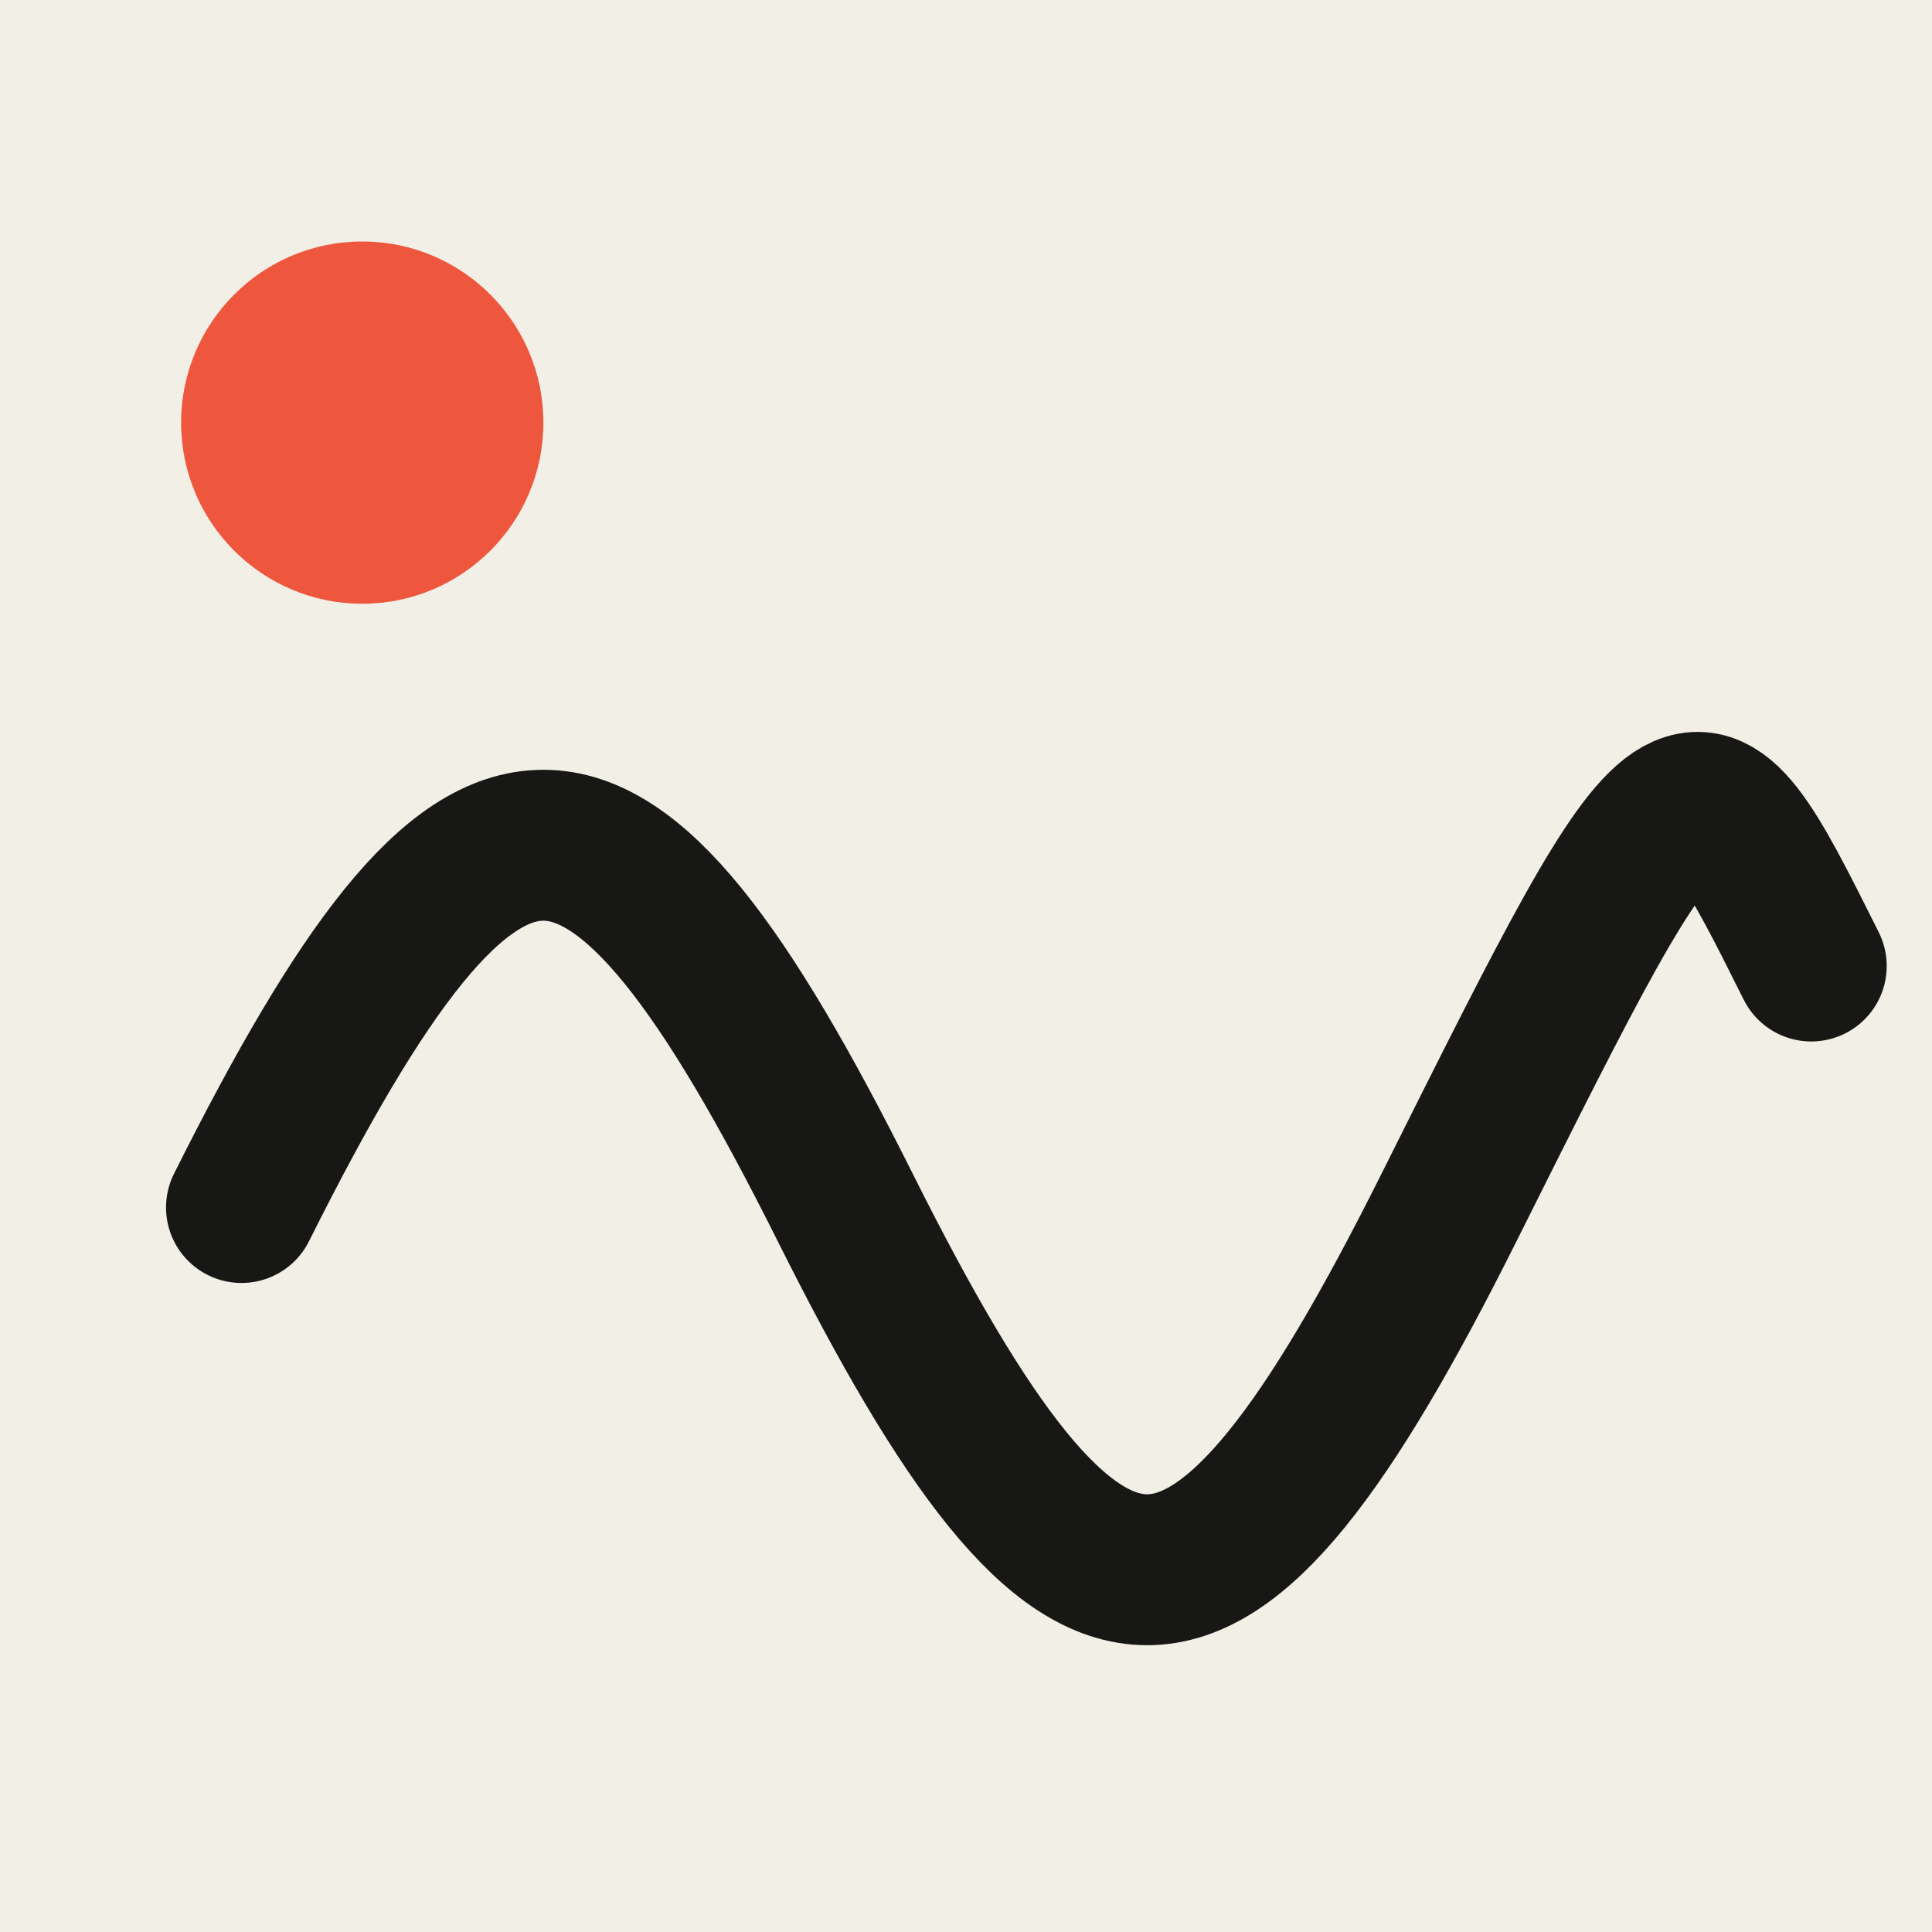
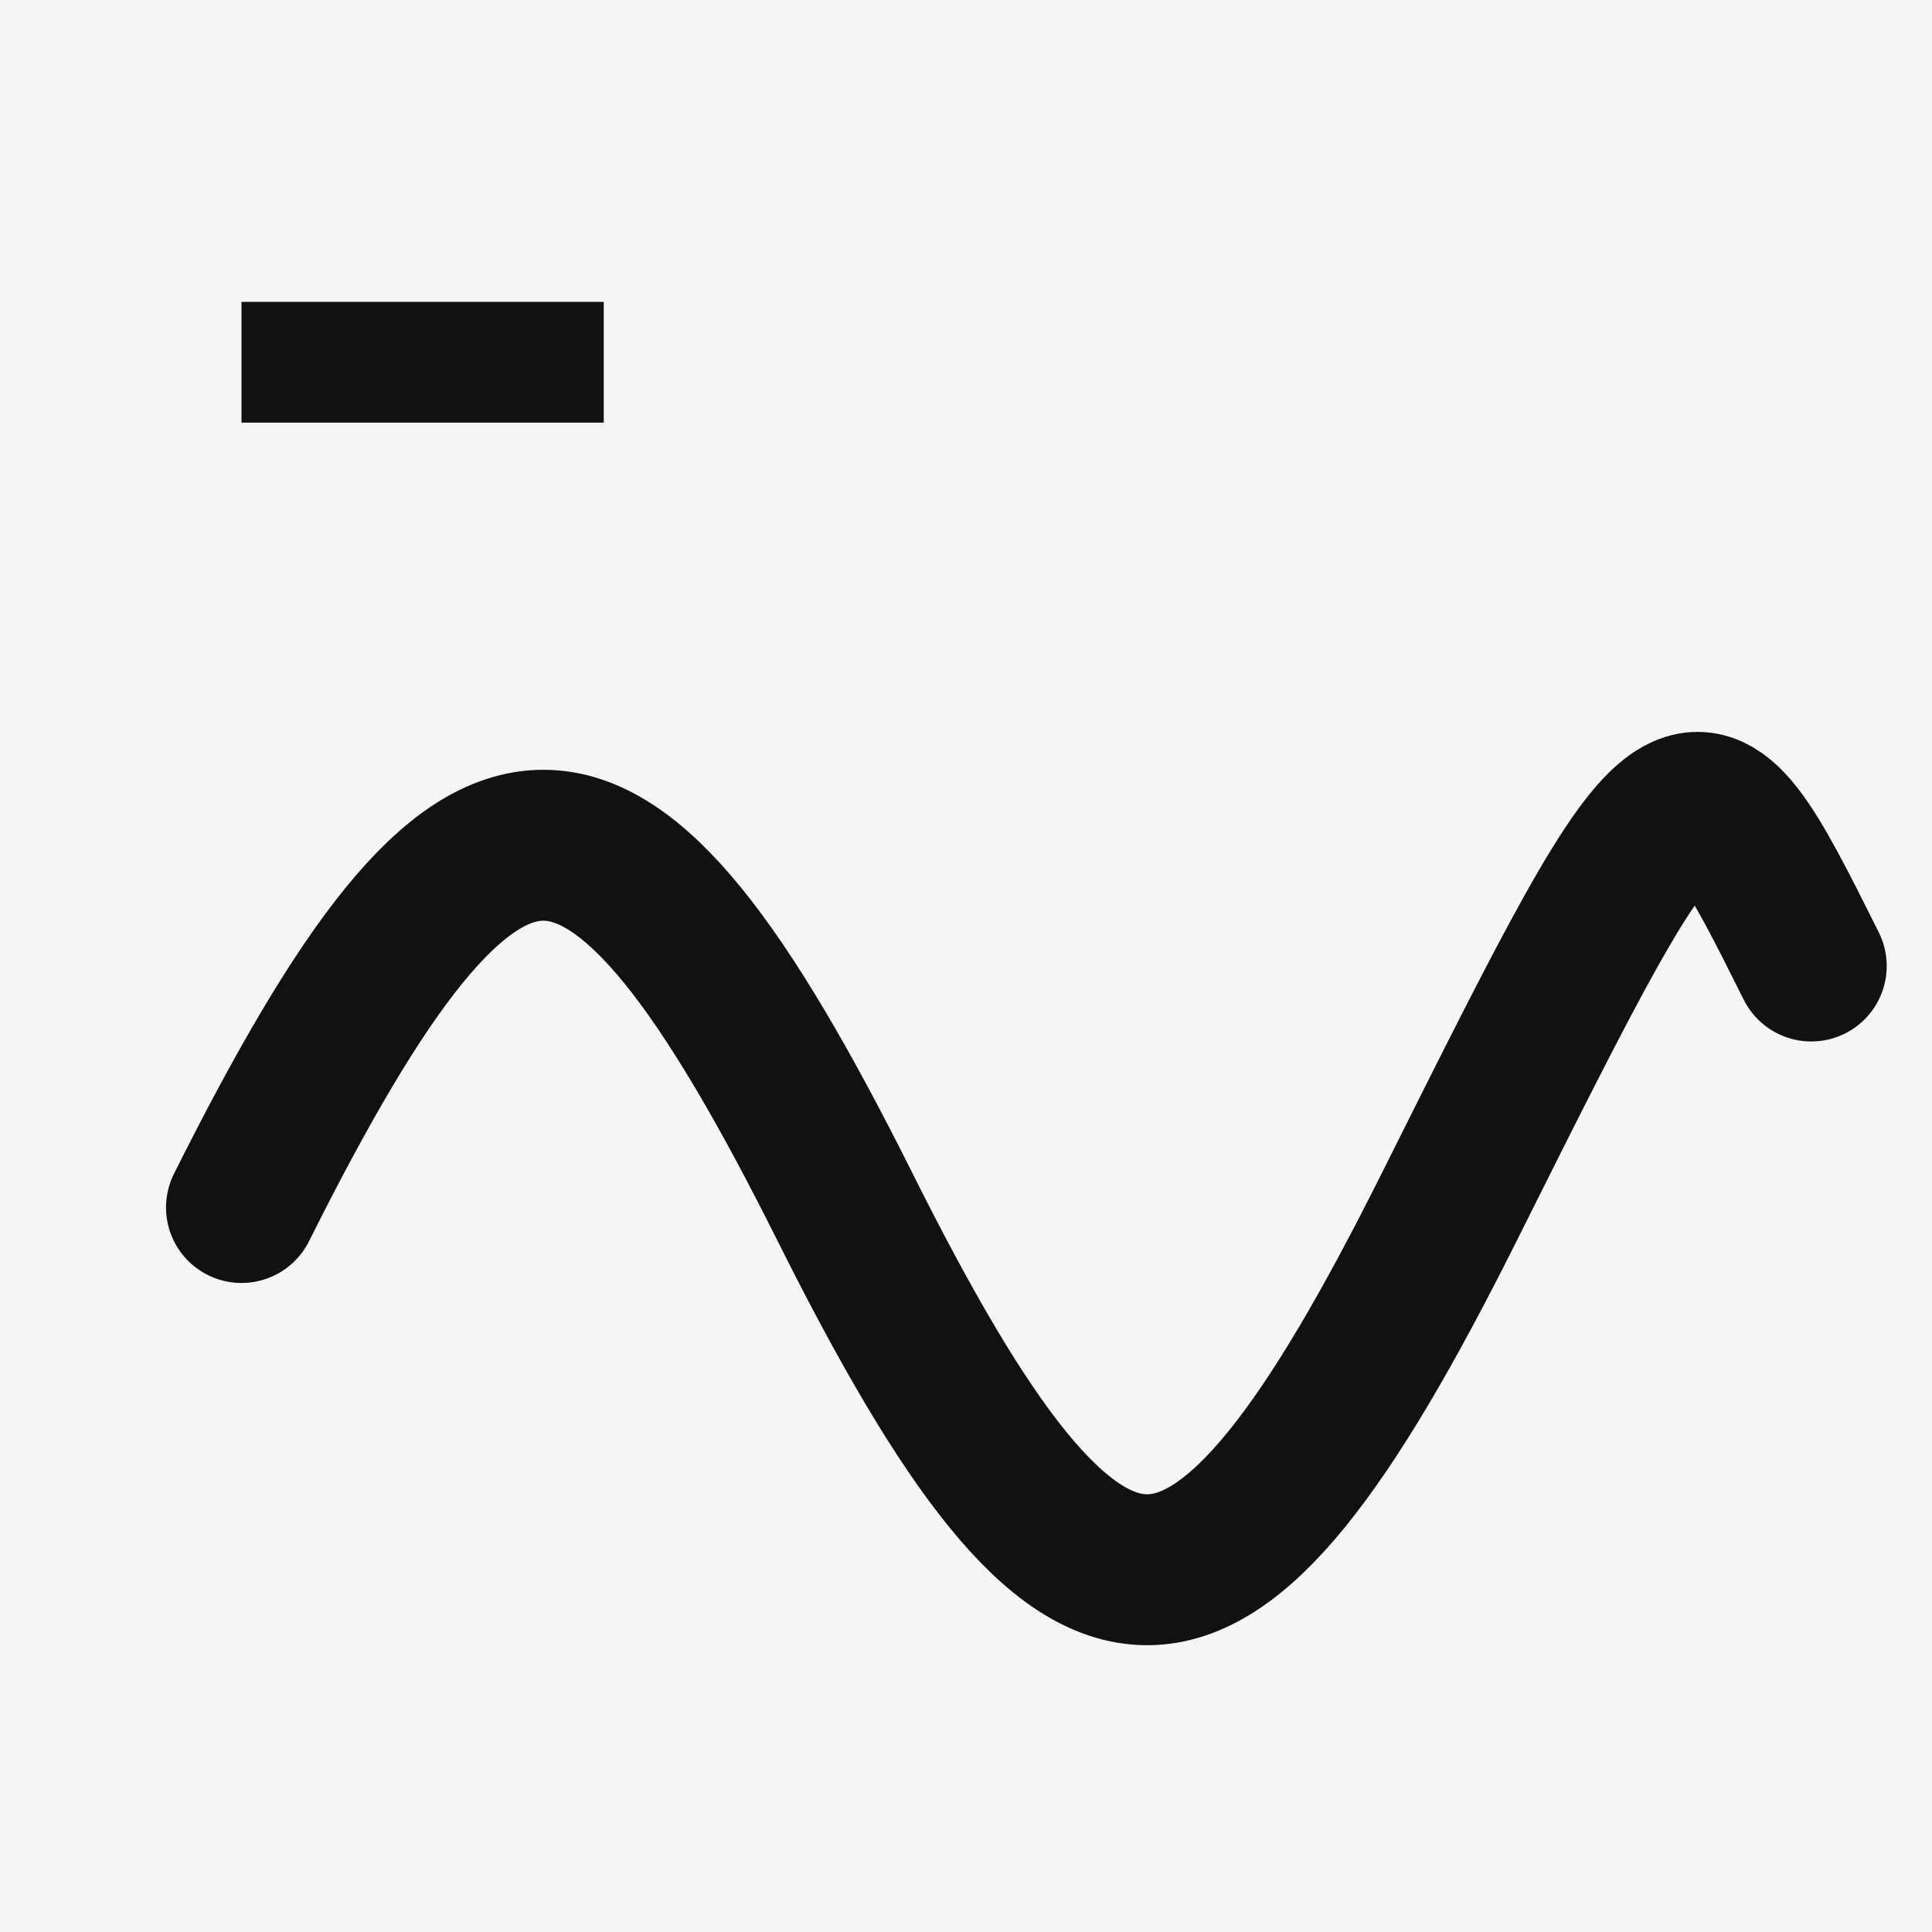
<svg xmlns="http://www.w3.org/2000/svg" viewBox="0 0 64 64">
-   <rect width="64" height="64" fill="#f2efe6" />
-   <path d="M8 40 C16 24 20 24 28 40 S40 56 48 40 56 24 60 32" fill="none" stroke="#171815" stroke-width="5" stroke-linecap="round" />
-   <circle cx="12" cy="14" r="6" fill="#ee573d" />
+   <rect width="64" height="64" fill="#f5f5f5" />
+   <path d="M8 40 C16 24 20 24 28 40 S40 56 48 40 56 24 60 32" fill="none" stroke="#111111" stroke-width="5" stroke-linecap="round" />
+   <rect x="8" y="10" width="12" height="4" fill="#111111" />
</svg>
